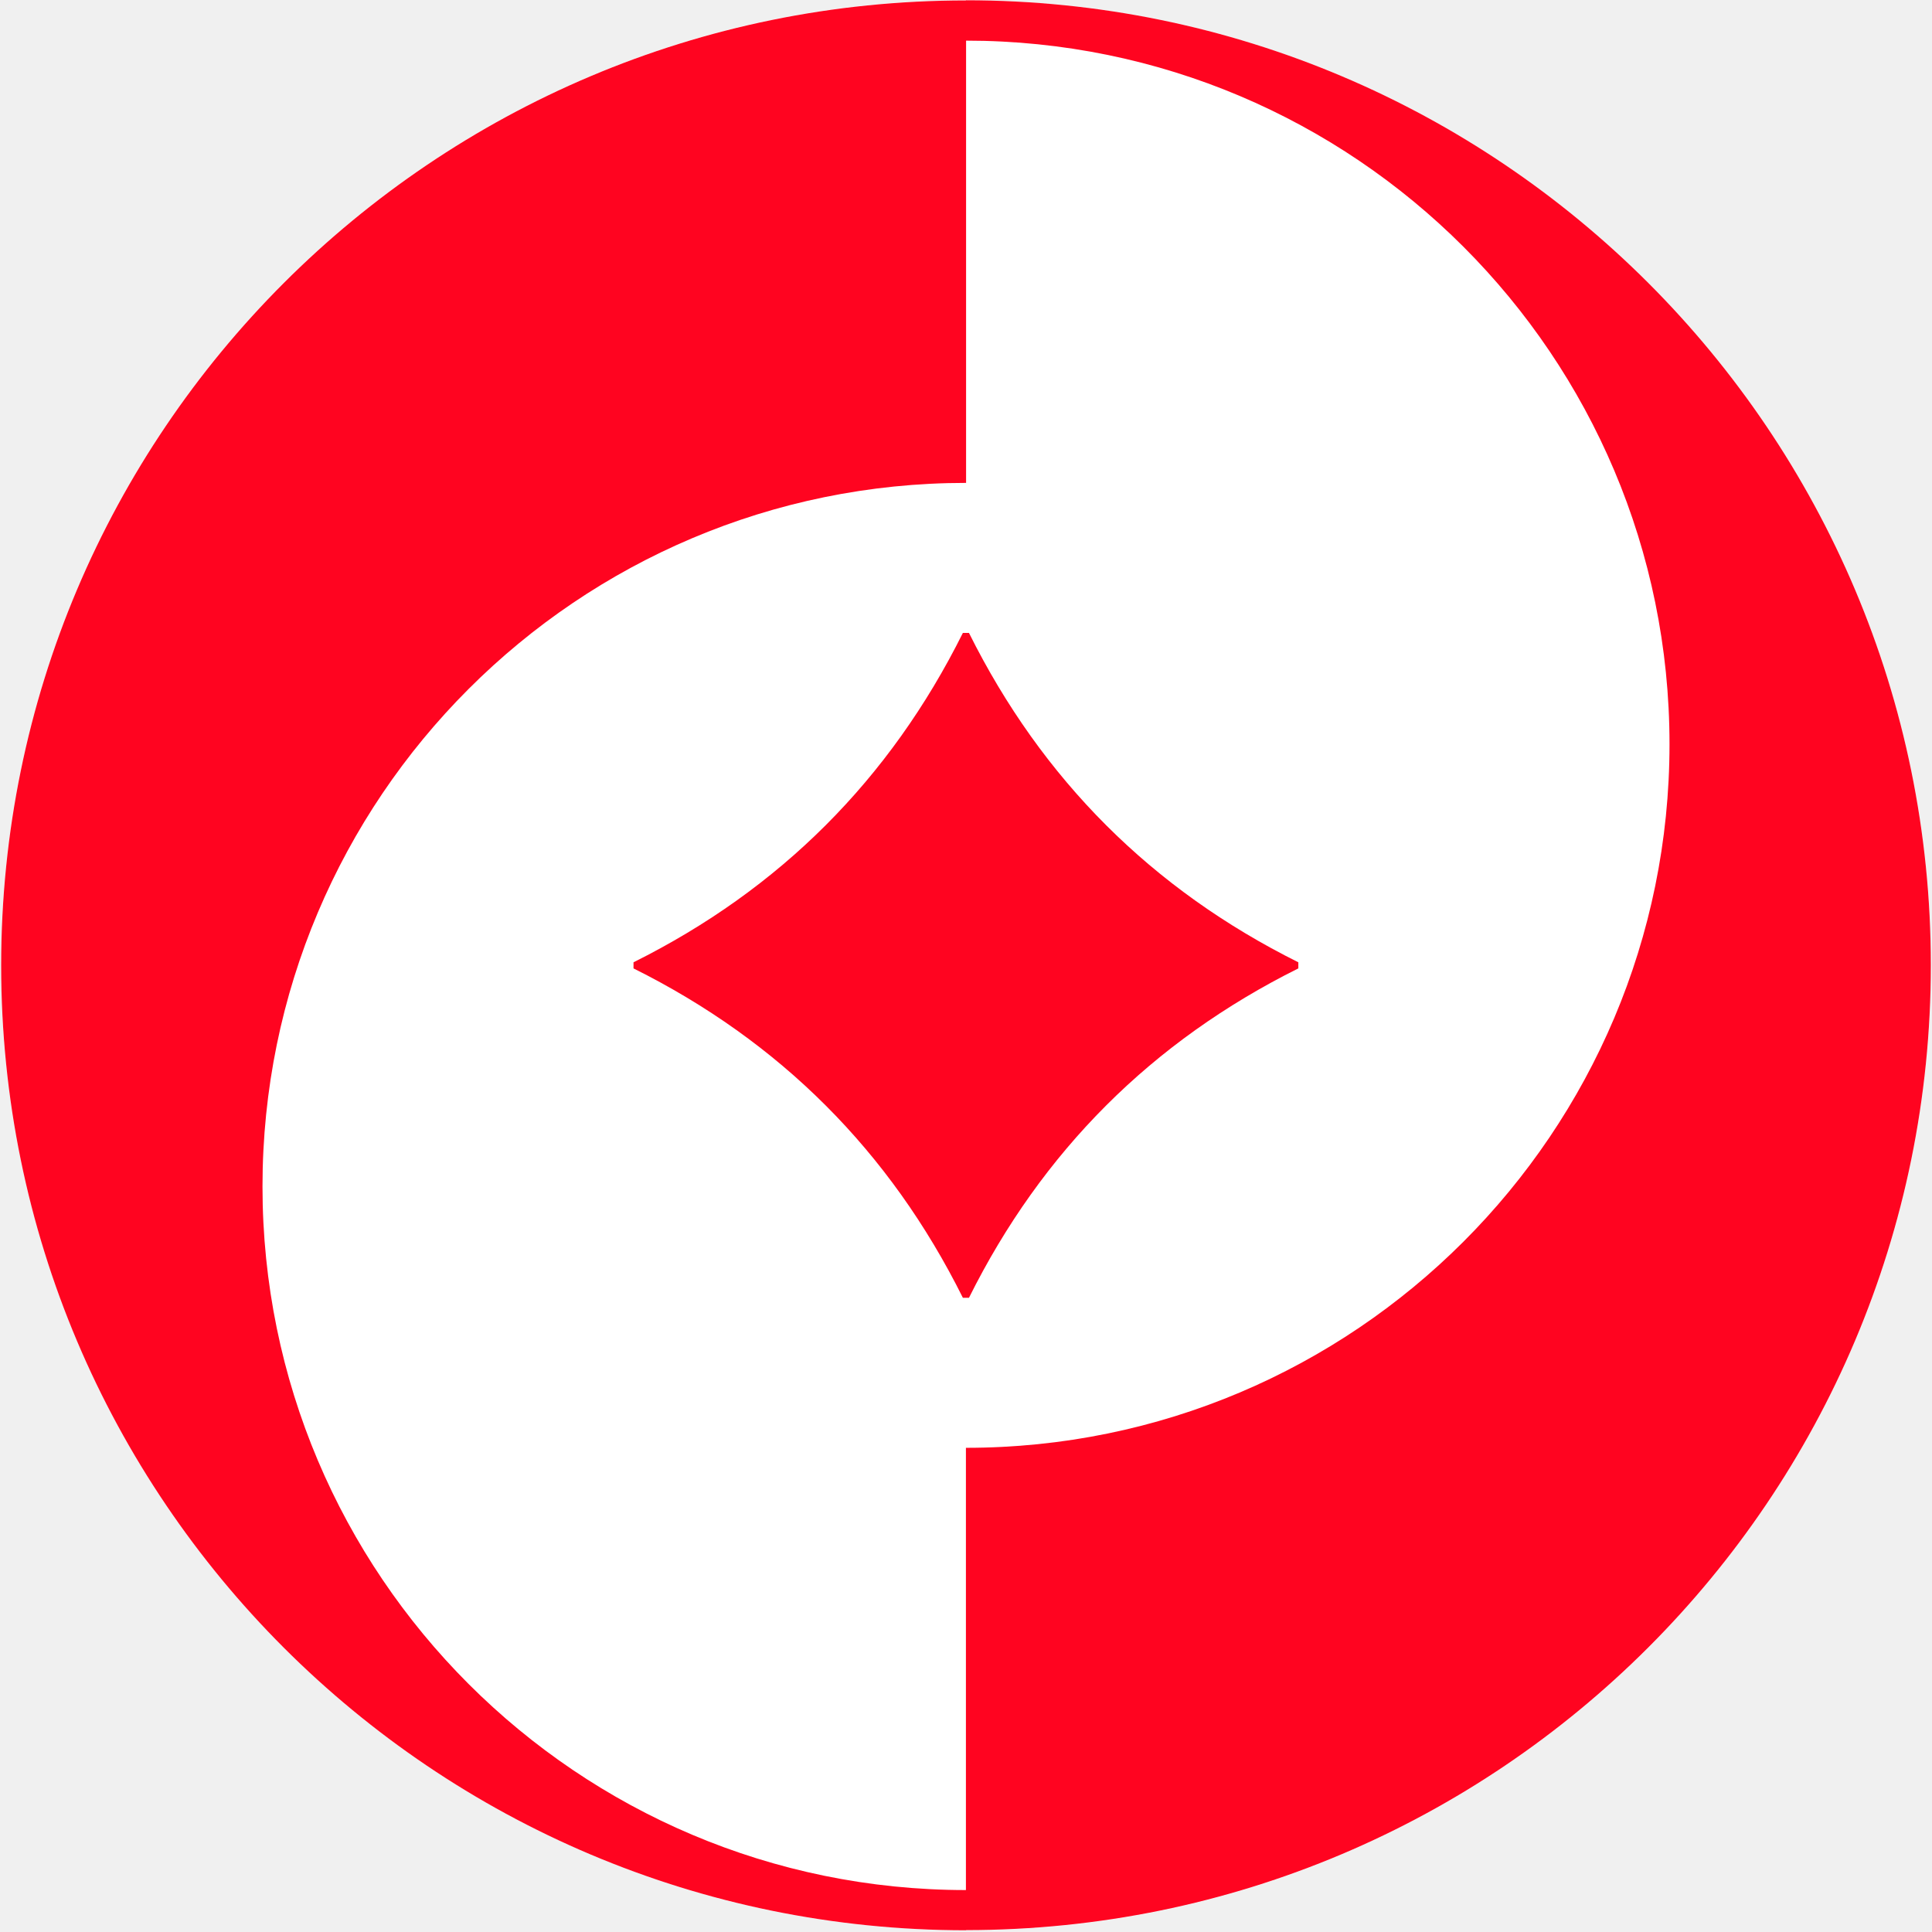
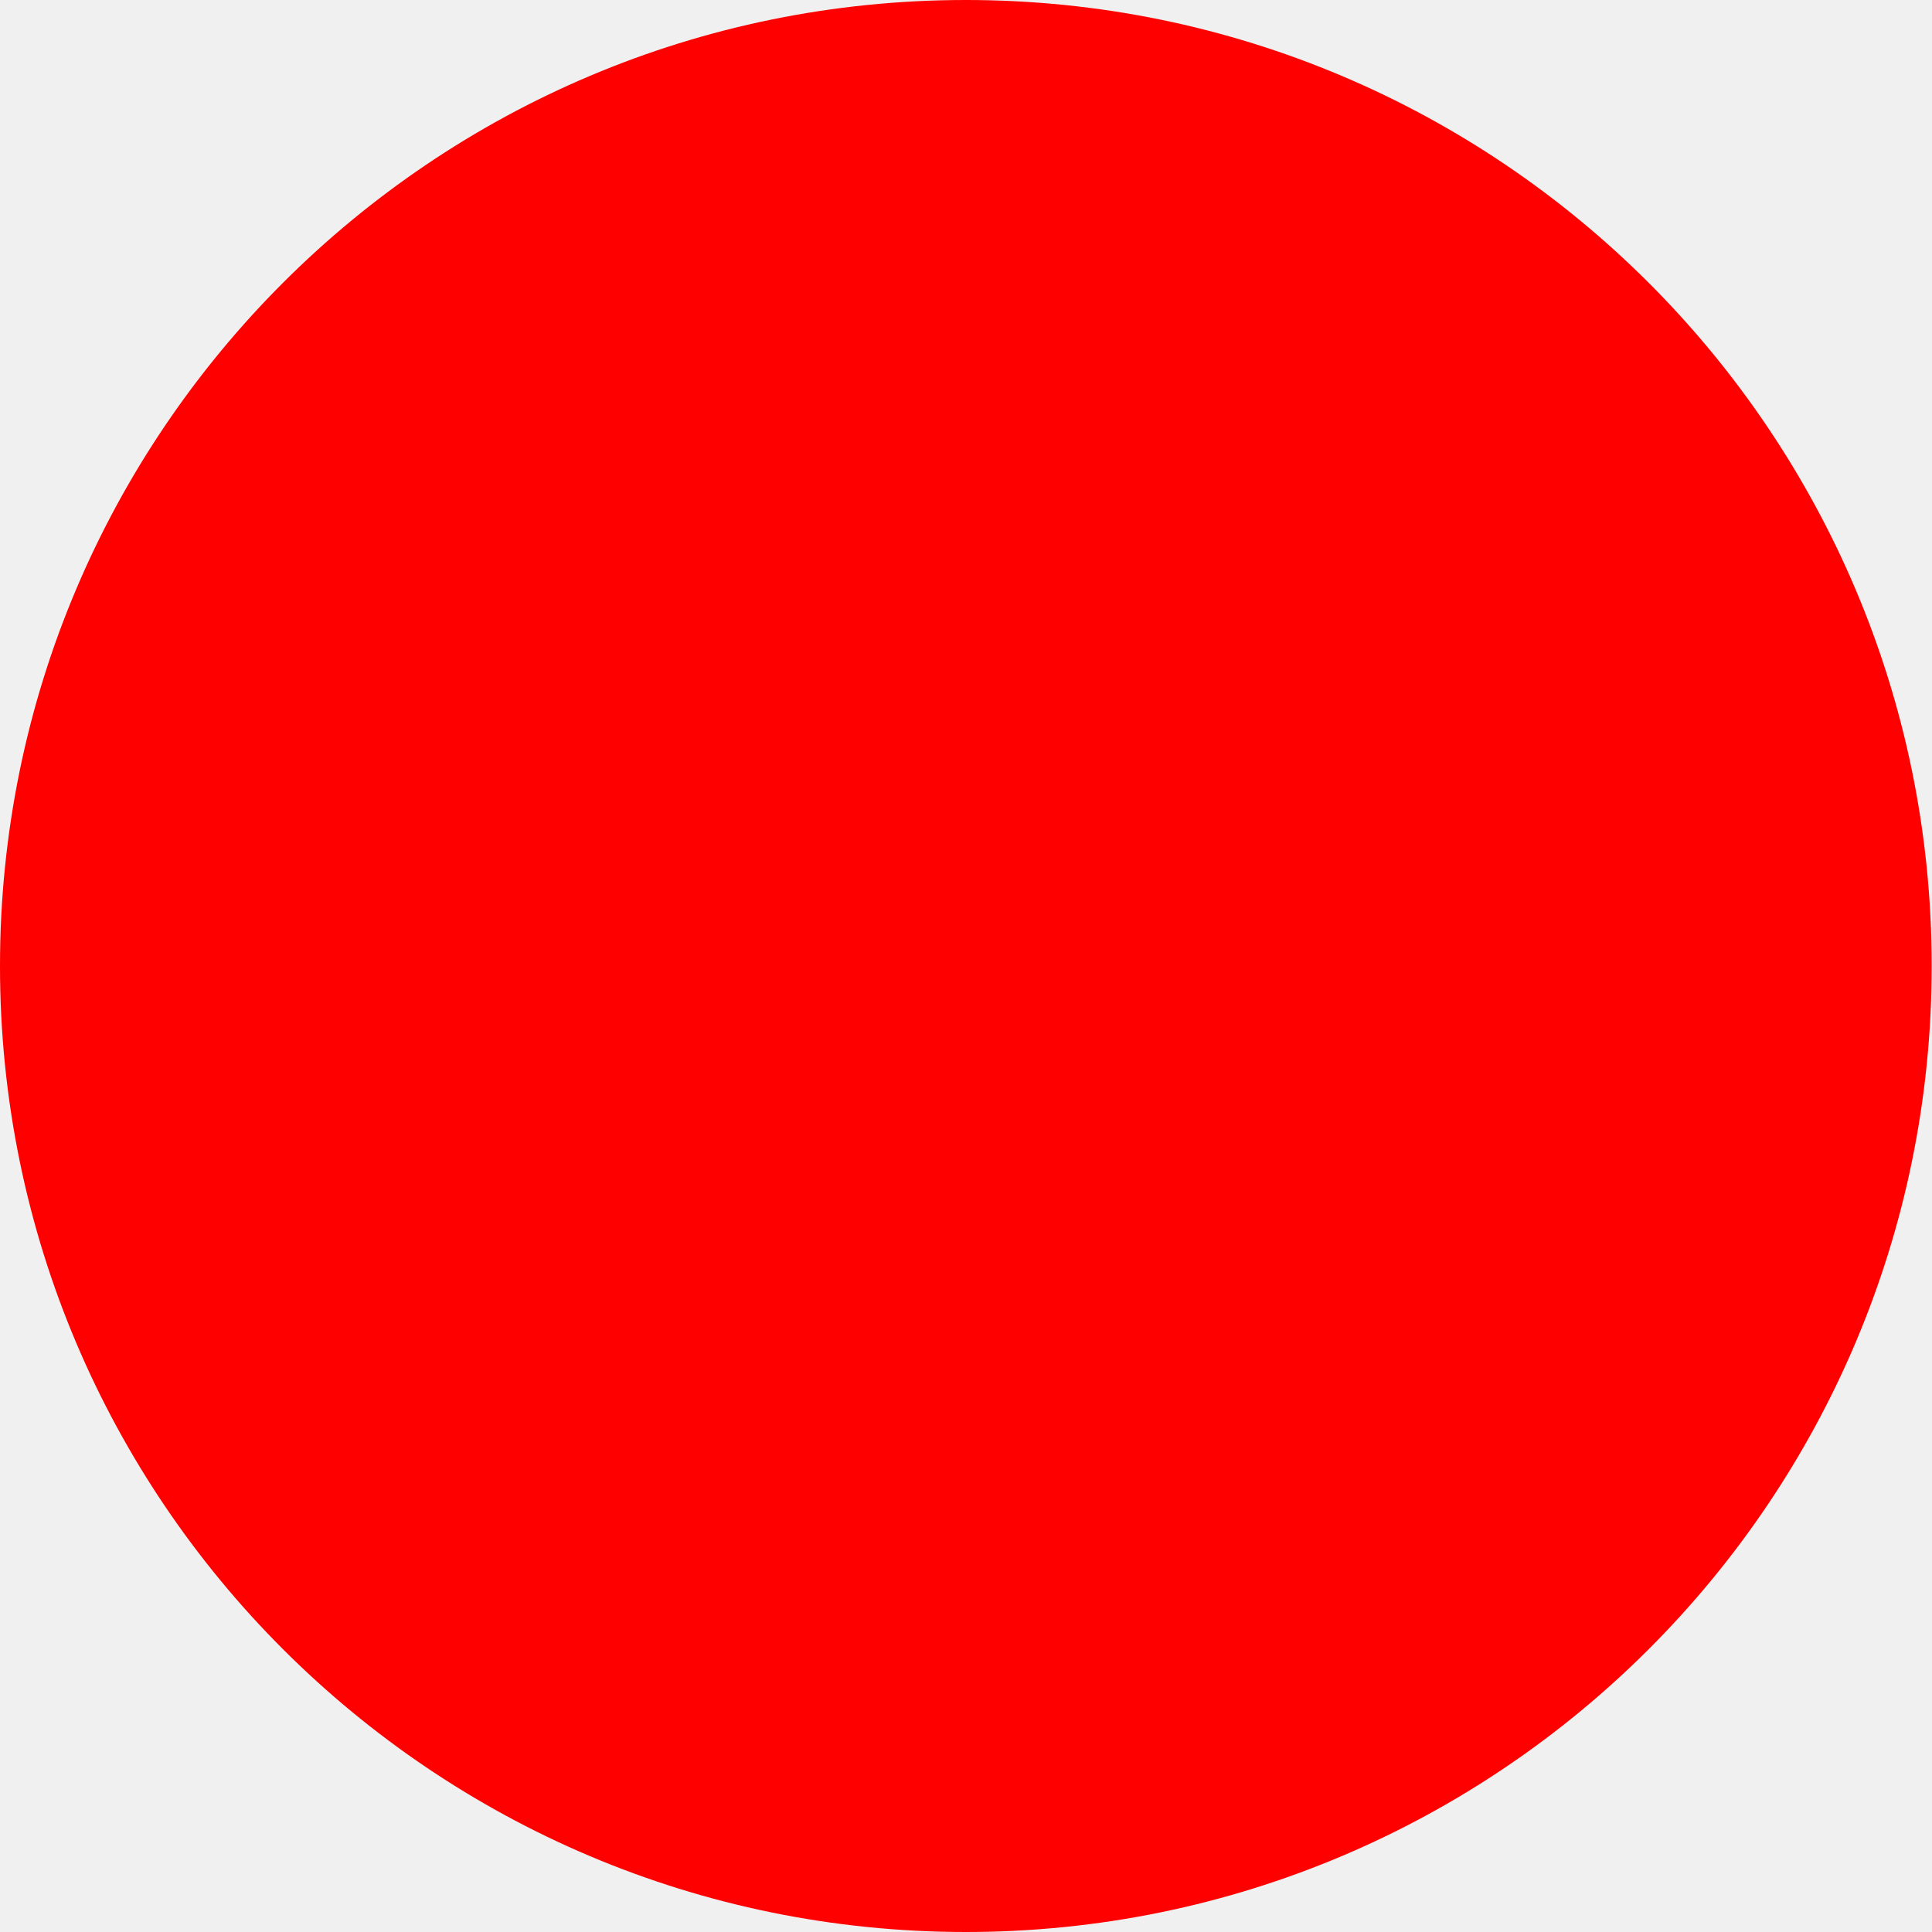
- <svg xmlns="http://www.w3.org/2000/svg" width="961" height="961" viewBox="0 0 961 961" fill="none">
-   <rect x="0.578" y="0.139" width="959.844" height="960" rx="479.922" fill="white" />
-   <path d="M480.539 240.117L480.539 0.217C215.441 0.217 0.578 215.079 0.578 480.178C0.578 745.276 215.441 960.139 480.539 960.139L480.539 940.141C287.275 940.141 130.568 783.433 130.568 590.169C130.568 396.905 287.275 240.197 480.539 240.197L480.539 240.117Z" fill="#FF0420" />
-   <path d="M480.461 0.219L480.461 20.217C673.725 20.217 830.433 176.924 830.433 370.189C830.433 563.453 673.725 720.16 480.461 720.16L480.461 960.061C745.559 960.061 960.422 745.198 960.422 480.1C960.422 215.001 745.559 0.139 480.461 0.139L480.461 0.219Z" fill="#FF0420" />
-   <path d="M645.808 481.697C572.934 518.014 518.299 572.65 481.982 645.524H478.942C442.625 572.65 387.989 518.014 315.115 481.697L315.115 478.658C387.989 442.341 442.625 387.705 478.942 314.831H481.982C518.299 387.705 572.934 442.341 645.808 478.658L645.808 481.697Z" fill="#FF0420" />
+ <svg xmlns="http://www.w3.org/2000/svg" id="Layer_1" viewBox="0 0 1411.48 1411.71">
+   <path d="M705.74,0h0c389.77,0,705.74,315.97,705.74,705.74v.23c0,389.77-315.97,705.74-705.74,705.74h0C315.97,1411.71,0,1095.74,0,705.97v-.23C0,315.97,315.97,0,705.74,0Z" style="fill:red; stroke-width:0px;" />
</svg>
